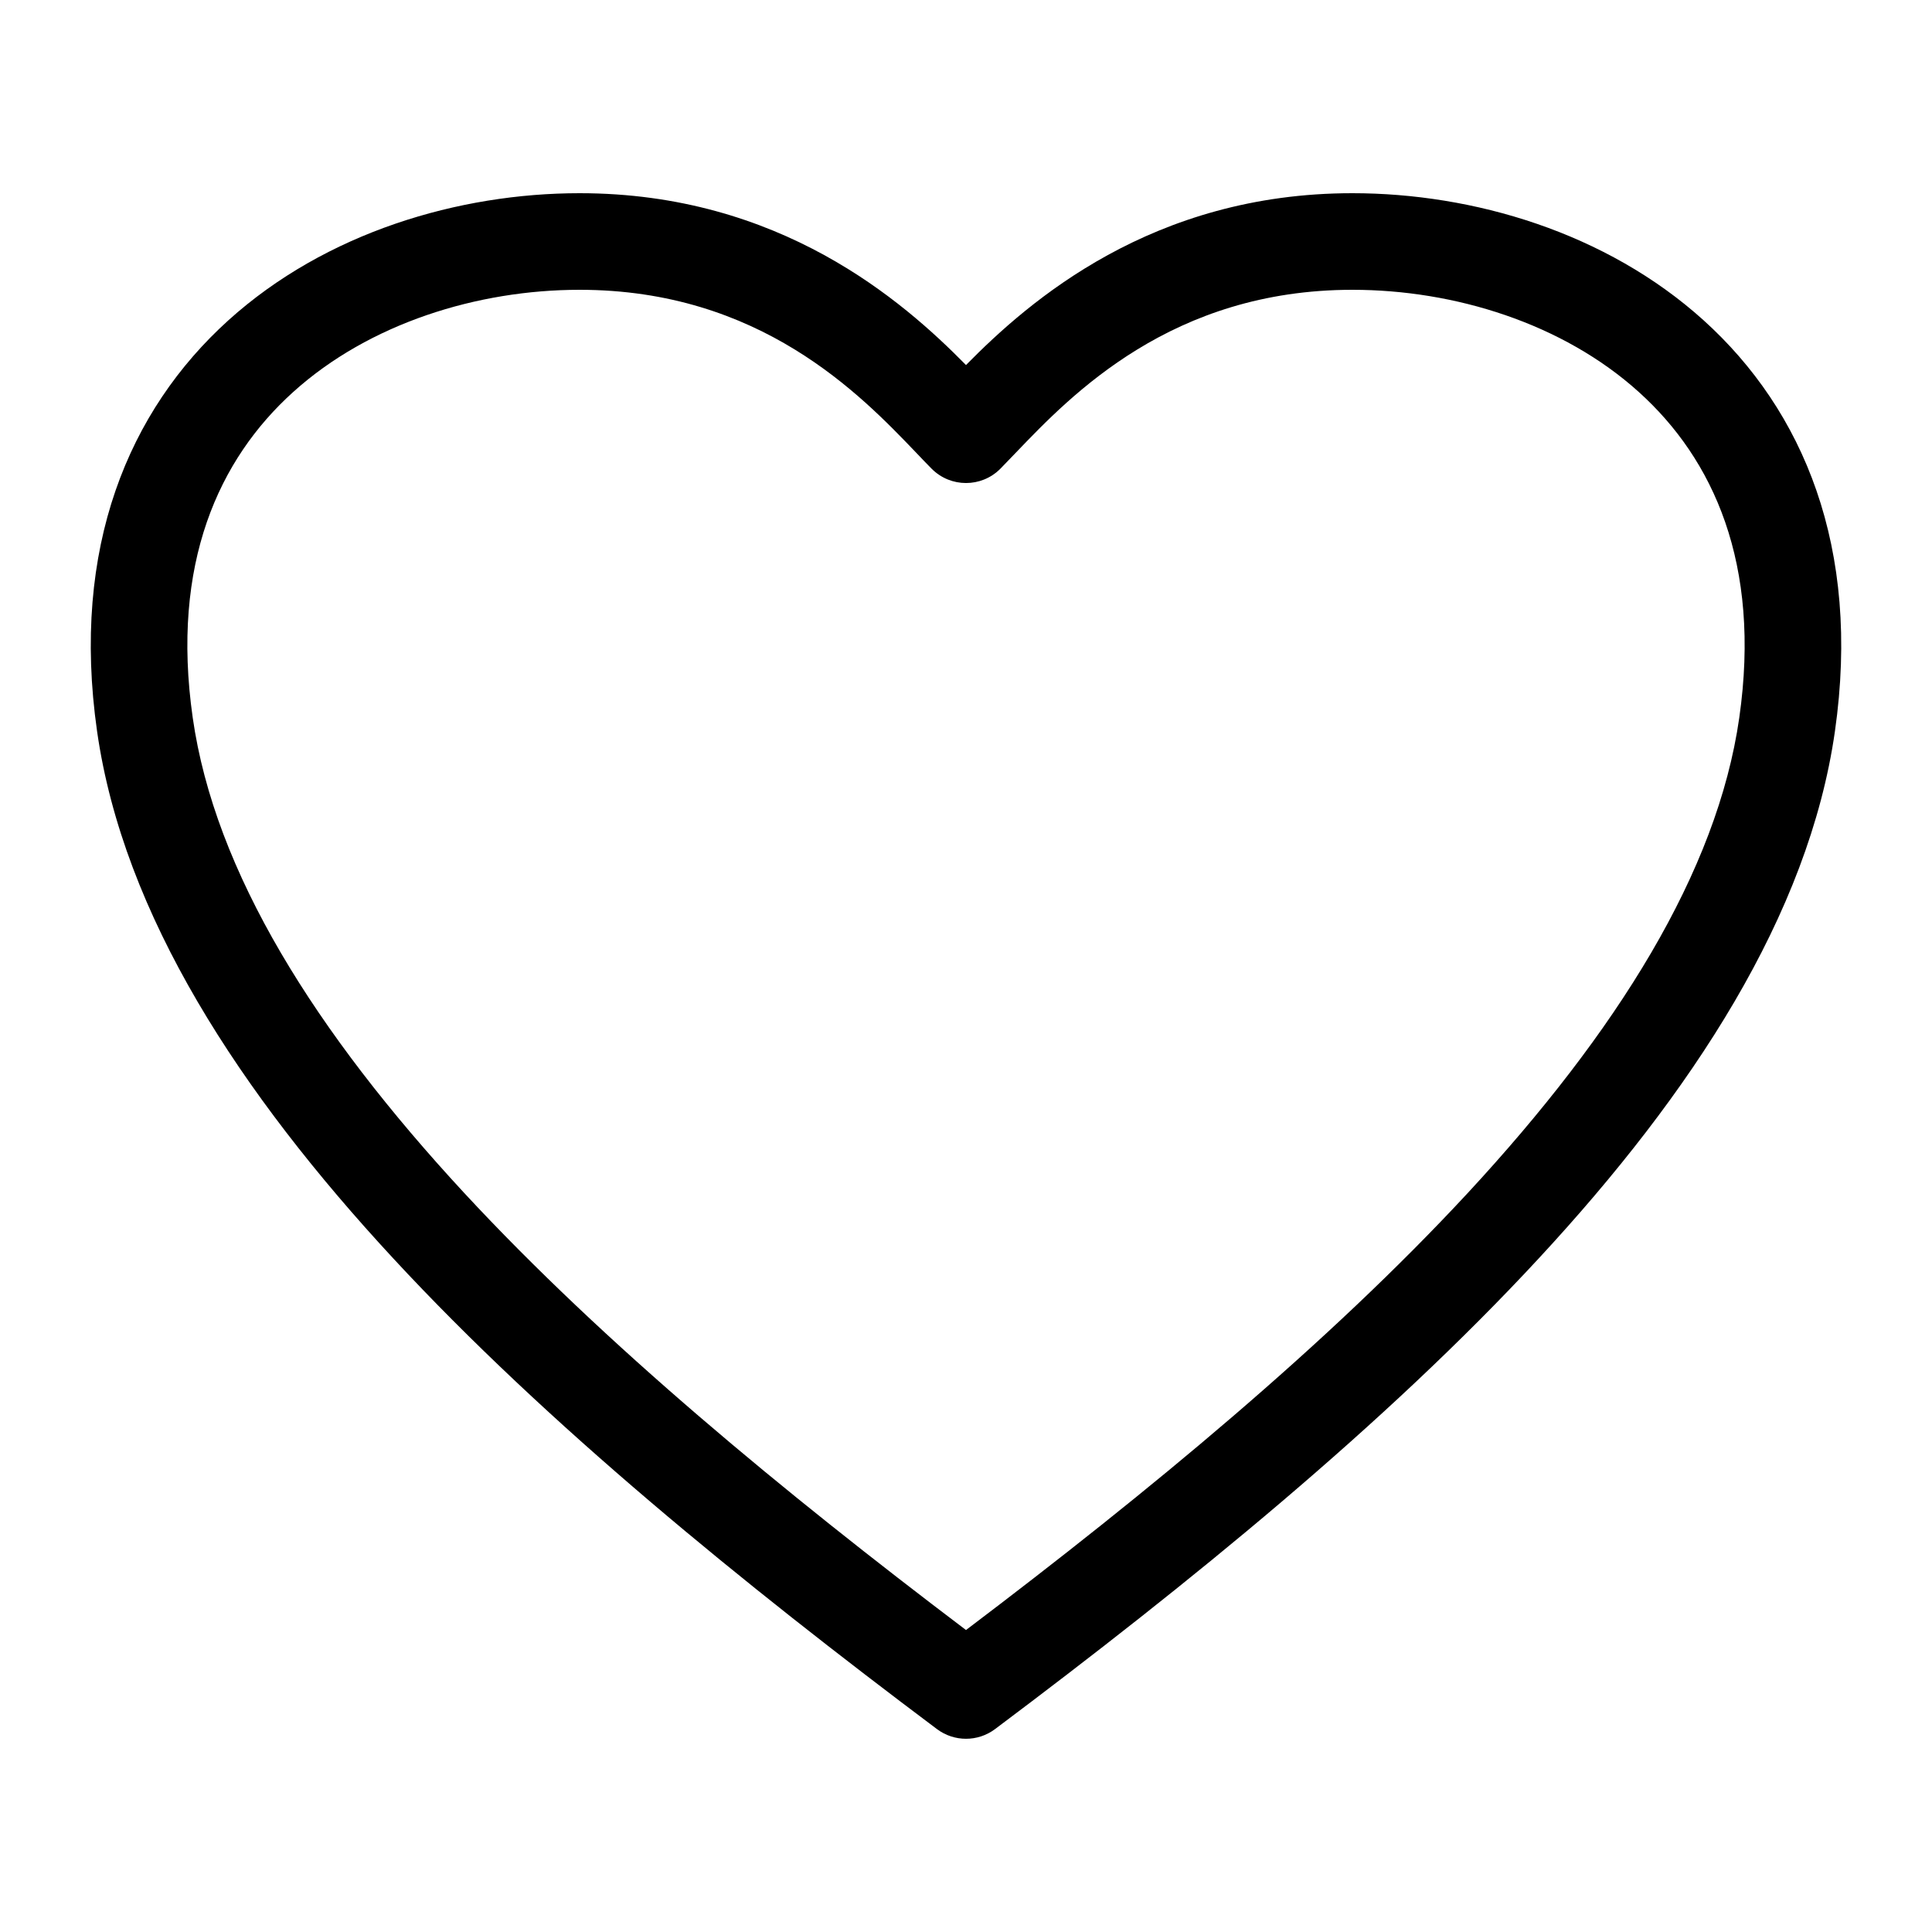
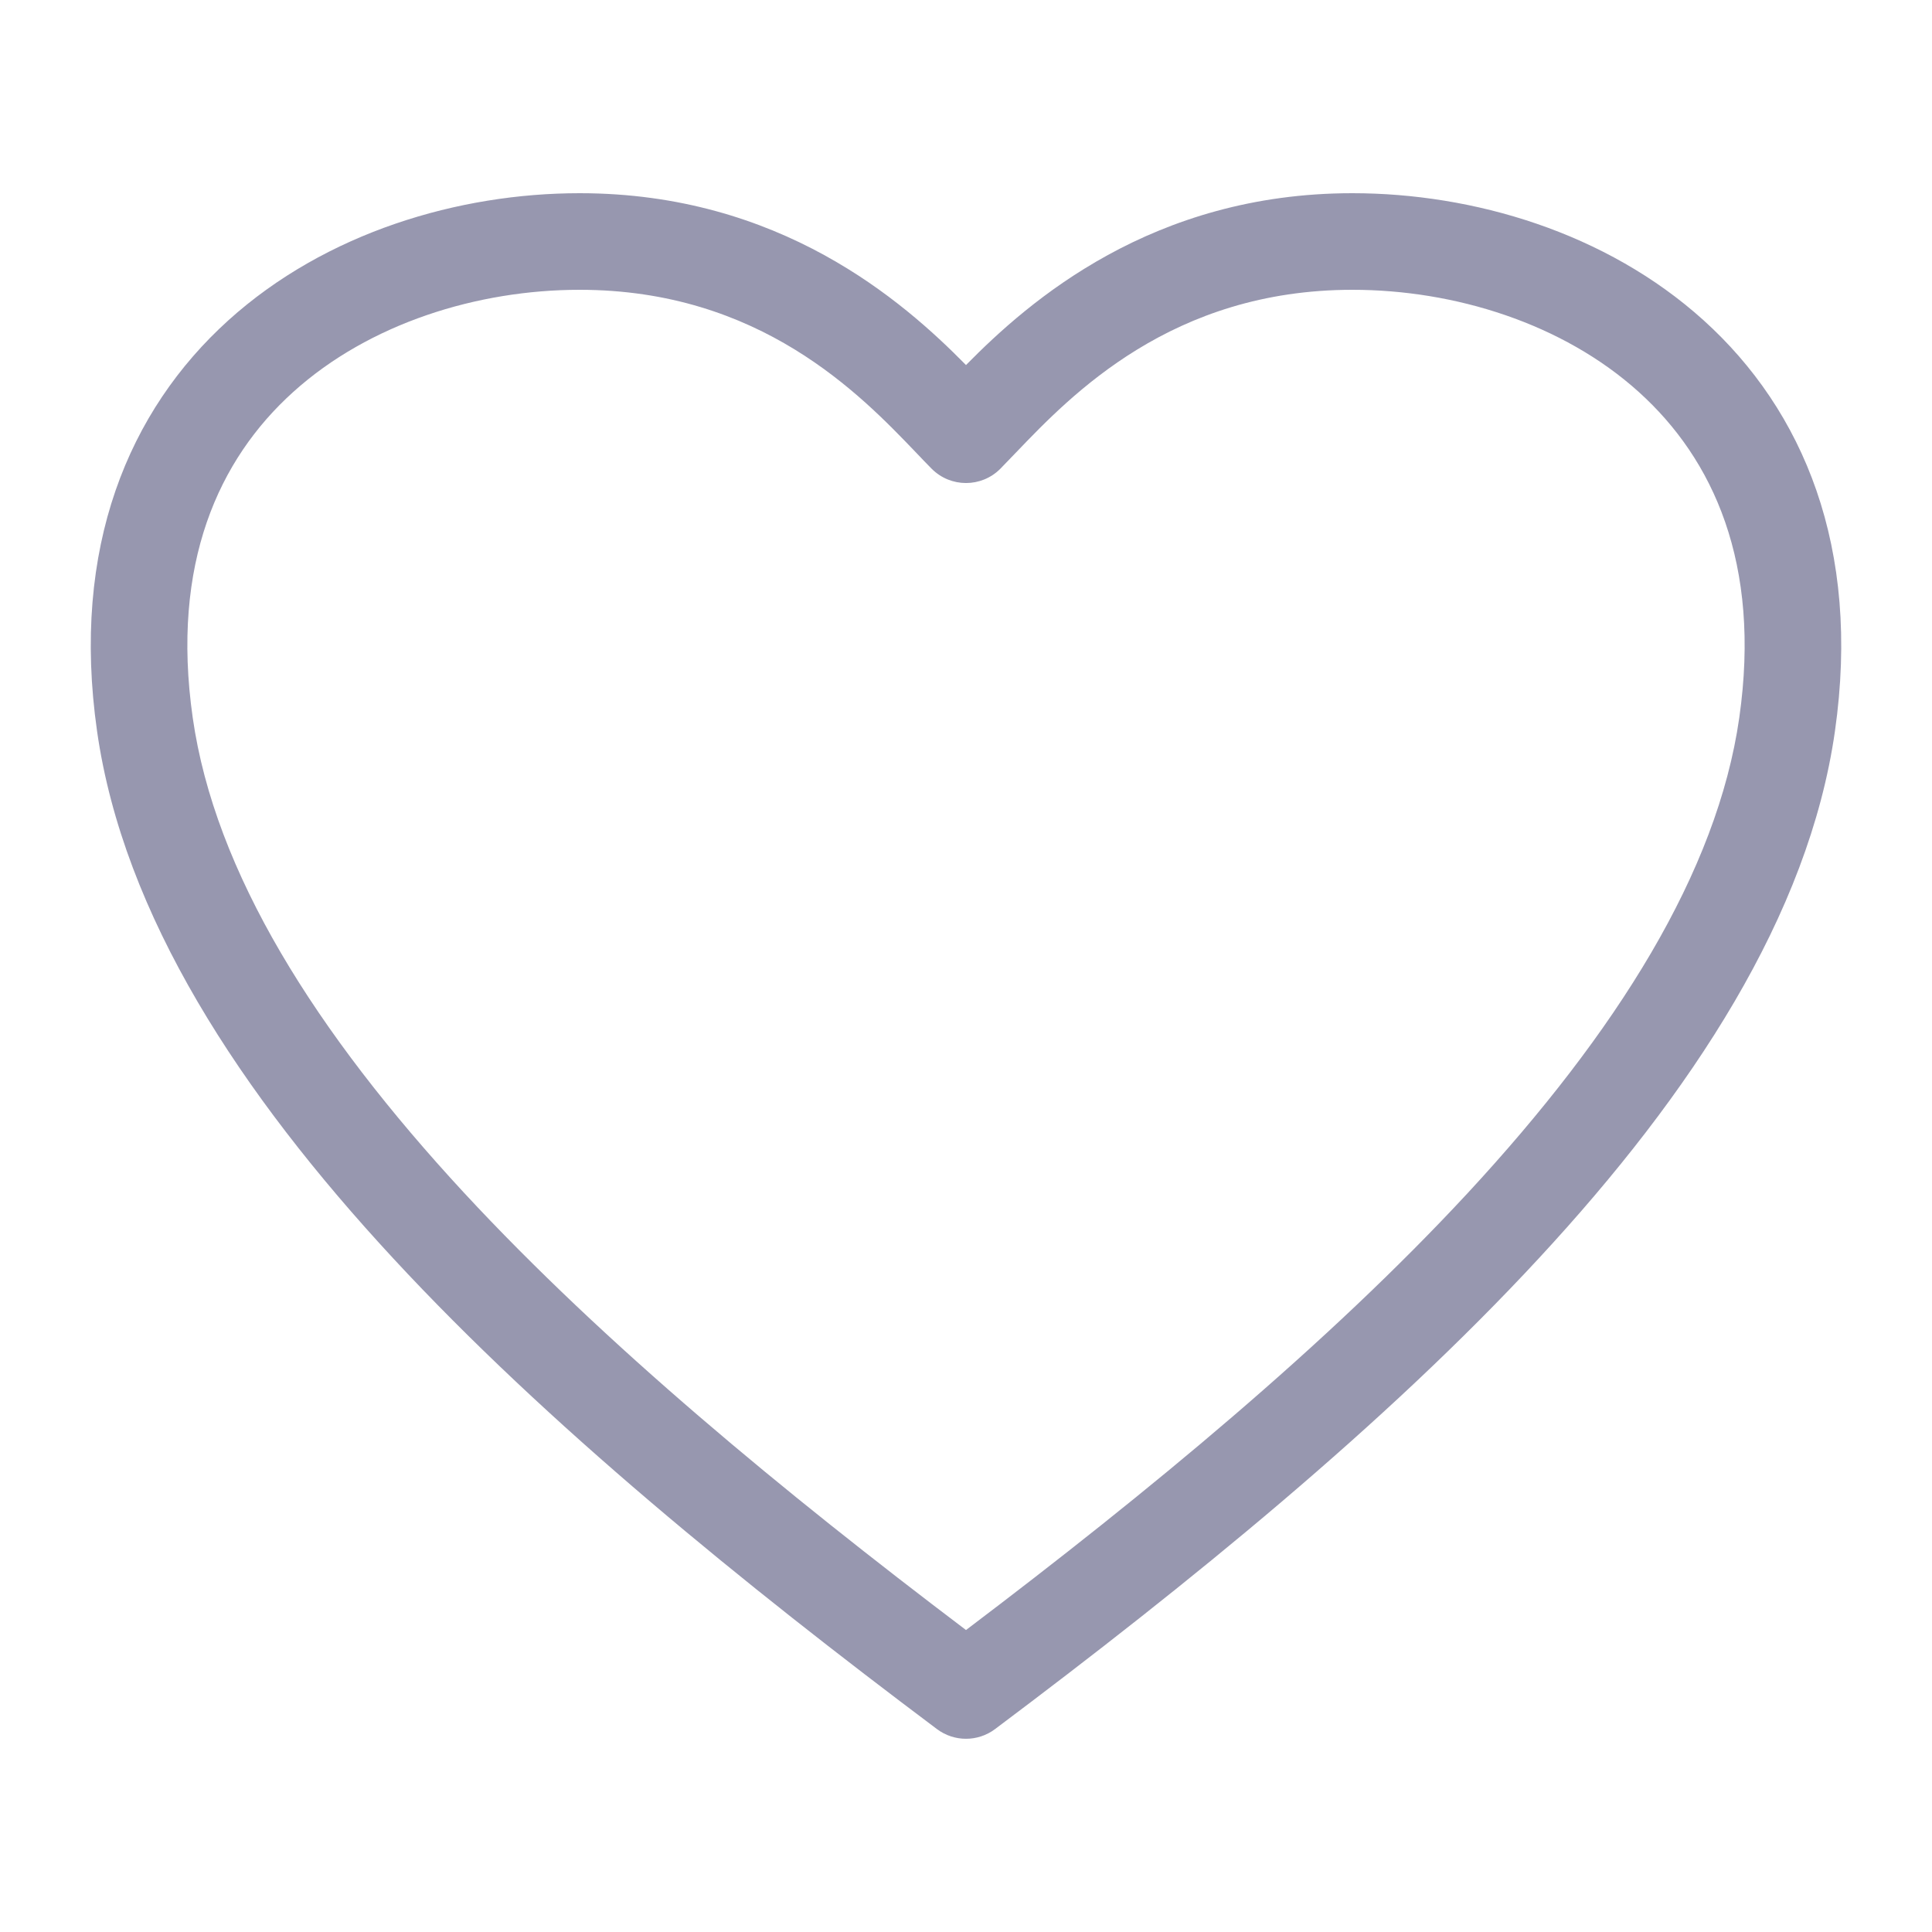
<svg xmlns="http://www.w3.org/2000/svg" width="20" height="20" viewBox="0 0 20 20" fill="none">
-   <path fill-rule="evenodd" clip-rule="evenodd" d="M3.034 4.059C2.266 4.752 1.767 5.833 1.995 7.429C2.223 9.028 3.265 10.685 4.804 12.348C6.259 13.918 8.11 15.444 10 16.874C11.89 15.444 13.741 13.918 15.196 12.348C16.735 10.685 17.777 9.028 18.005 7.429C18.233 5.833 17.734 4.752 16.966 4.059C16.177 3.346 15.055 3 14 3C12.132 3 11.092 4.085 10.518 4.684C10.458 4.747 10.403 4.804 10.354 4.854C10.158 5.049 9.842 5.049 9.646 4.854C9.596 4.804 9.542 4.747 9.482 4.684C8.908 4.085 7.868 3 6 3C4.945 3 3.823 3.346 3.034 4.059ZM2.364 3.316C3.374 2.404 4.752 2 6 2C8.071 2 9.345 3.113 10 3.779C10.655 3.113 11.929 2 14 2C15.248 2 16.626 2.404 17.636 3.316C18.667 4.248 19.267 5.667 18.995 7.571C18.723 9.472 17.515 11.315 15.929 13.027C14.335 14.749 12.306 16.395 10.3 17.9C10.122 18.033 9.878 18.033 9.7 17.9C7.694 16.395 5.664 14.748 4.071 13.027C2.485 11.315 1.277 9.472 1.005 7.571C0.733 5.667 1.333 4.248 2.364 3.316Z" fill="black" />
+   <path fill-rule="evenodd" clip-rule="evenodd" d="M3.034 4.059C2.266 4.752 1.767 5.833 1.995 7.429C2.223 9.028 3.265 10.685 4.804 12.348C6.259 13.918 8.11 15.444 10 16.874C11.89 15.444 13.741 13.918 15.196 12.348C16.735 10.685 17.777 9.028 18.005 7.429C18.233 5.833 17.734 4.752 16.966 4.059C16.177 3.346 15.055 3 14 3C12.132 3 11.092 4.085 10.518 4.684C10.458 4.747 10.403 4.804 10.354 4.854C10.158 5.049 9.842 5.049 9.646 4.854C9.596 4.804 9.542 4.747 9.482 4.684C8.908 4.085 7.868 3 6 3C4.945 3 3.823 3.346 3.034 4.059ZM2.364 3.316C3.374 2.404 4.752 2 6 2C8.071 2 9.345 3.113 10 3.779C10.655 3.113 11.929 2 14 2C15.248 2 16.626 2.404 17.636 3.316C18.667 4.248 19.267 5.667 18.995 7.571C18.723 9.472 17.515 11.315 15.929 13.027C14.335 14.749 12.306 16.395 10.3 17.9C10.122 18.033 9.878 18.033 9.7 17.9C7.694 16.395 5.664 14.748 4.071 13.027C2.485 11.315 1.277 9.472 1.005 7.571C0.733 5.667 1.333 4.248 2.364 3.316Z" fill="#9797AF" />
</svg>
